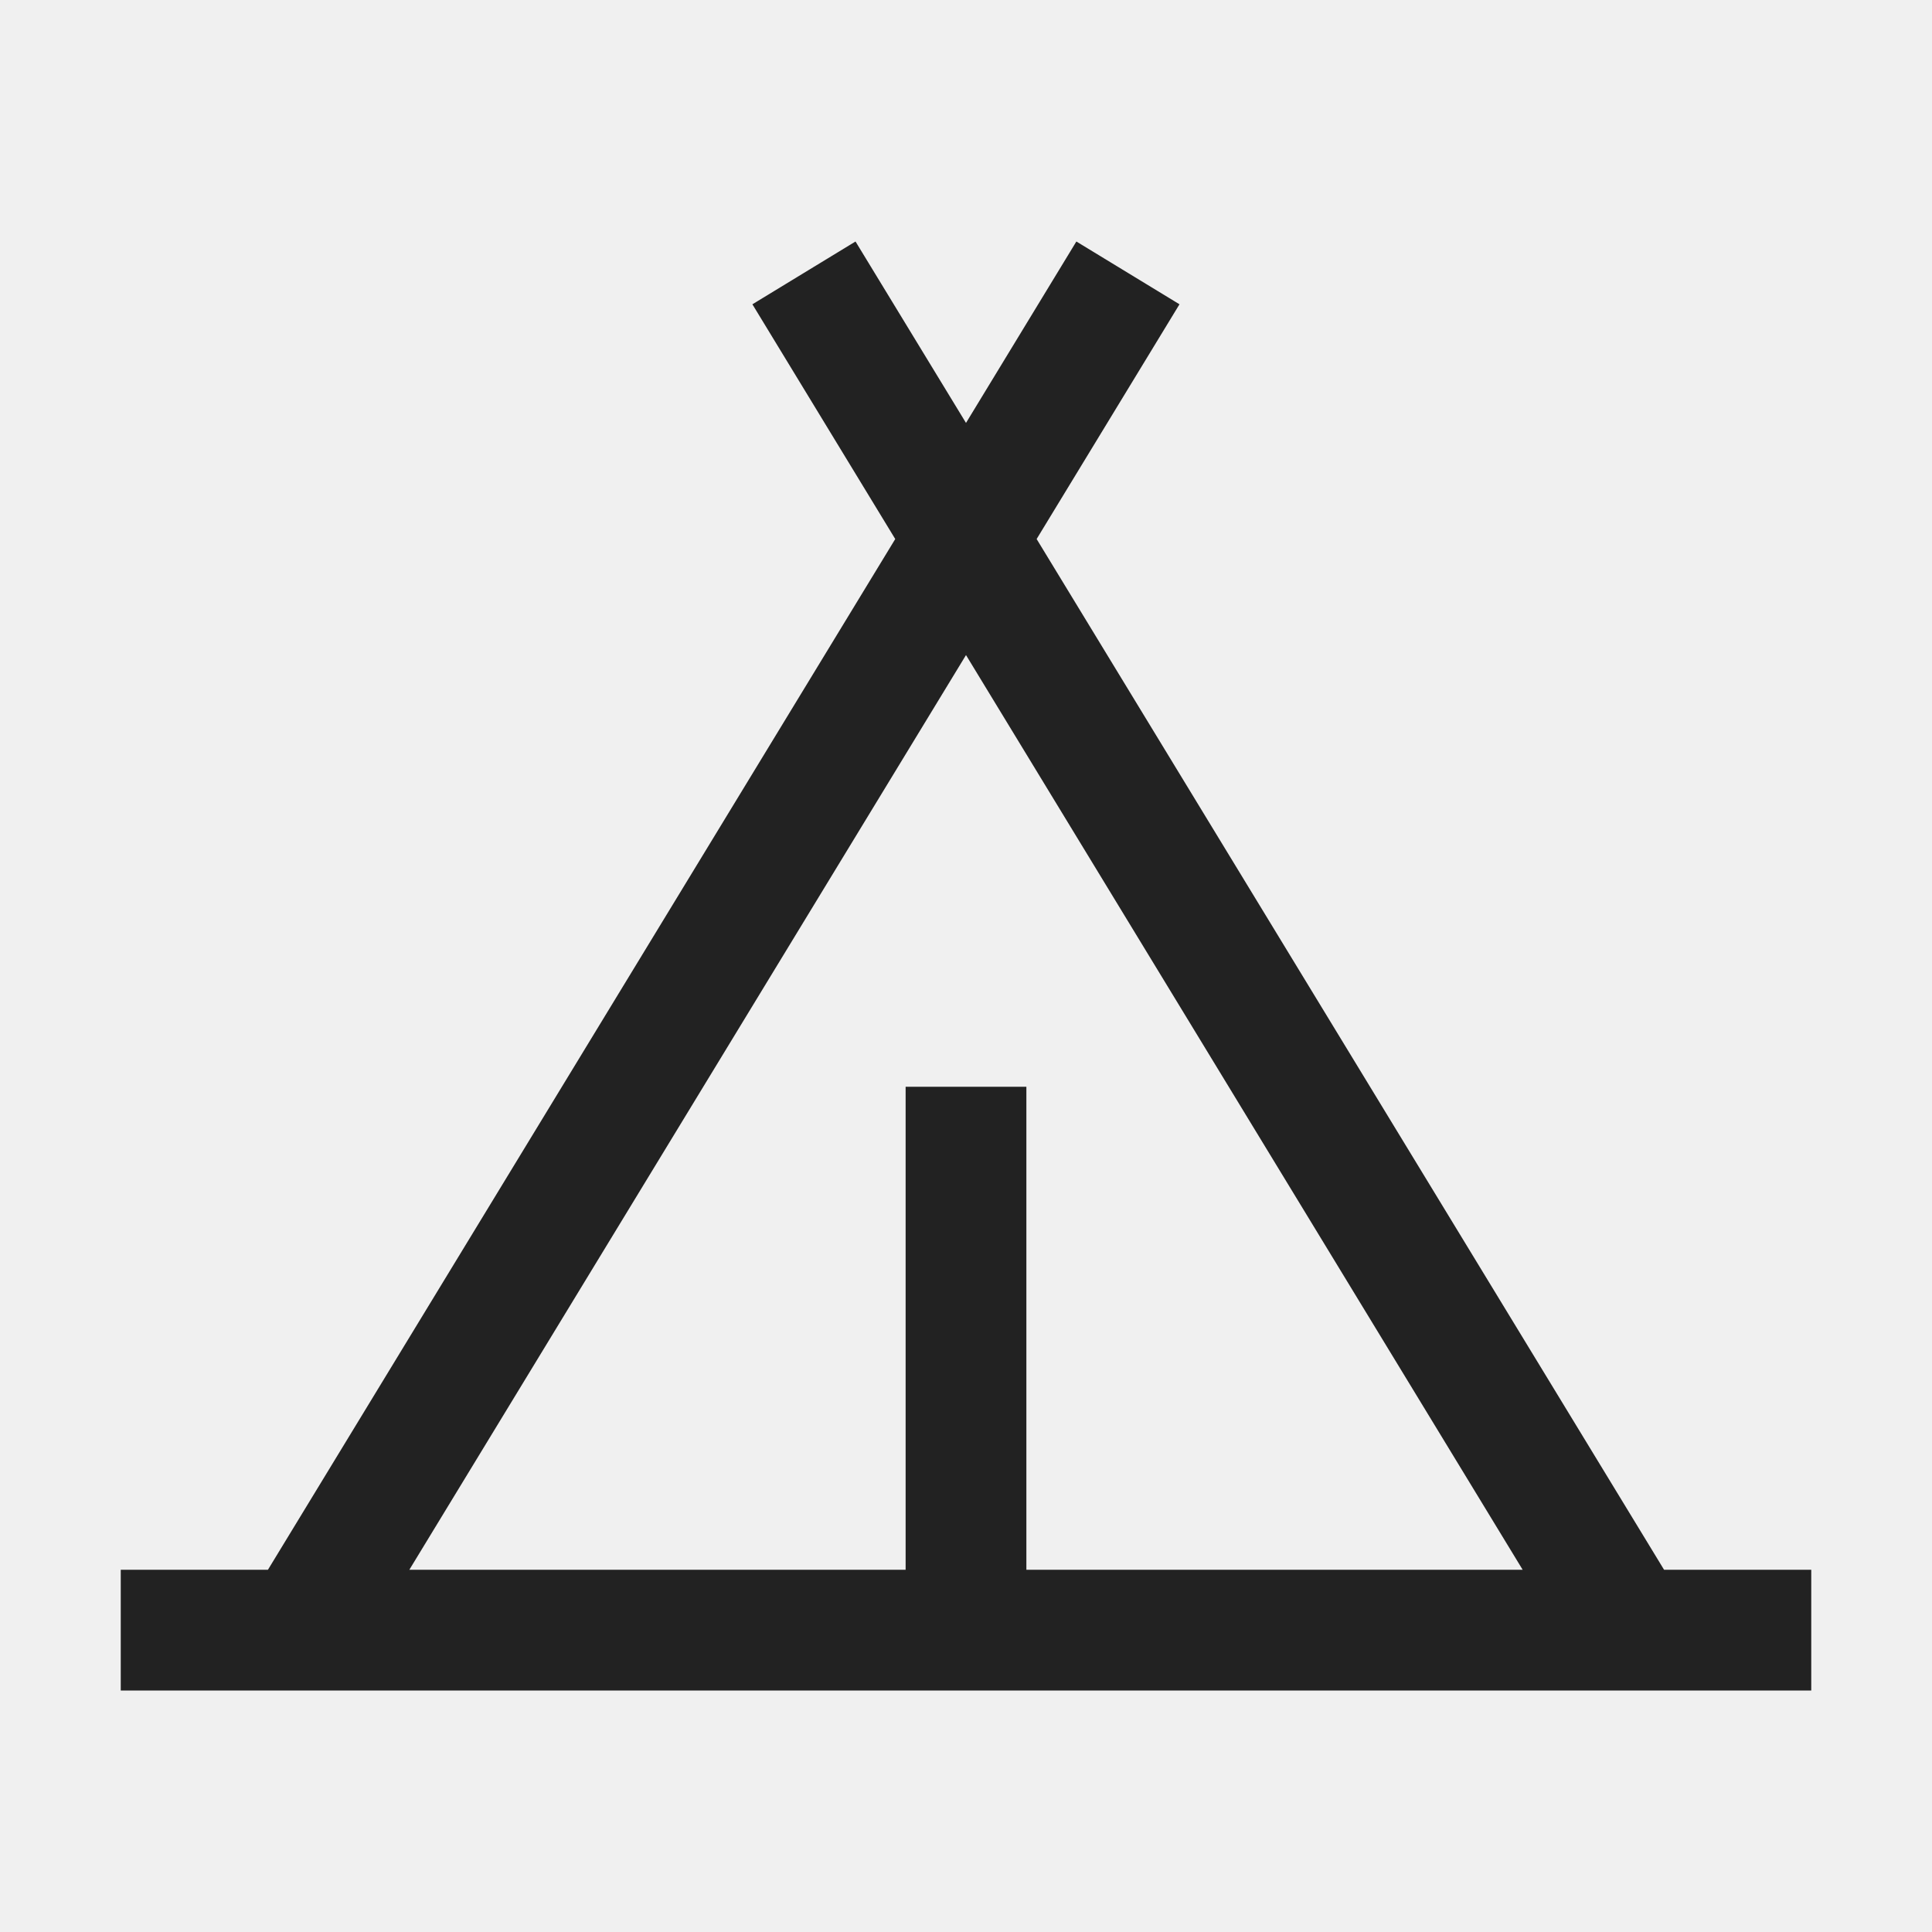
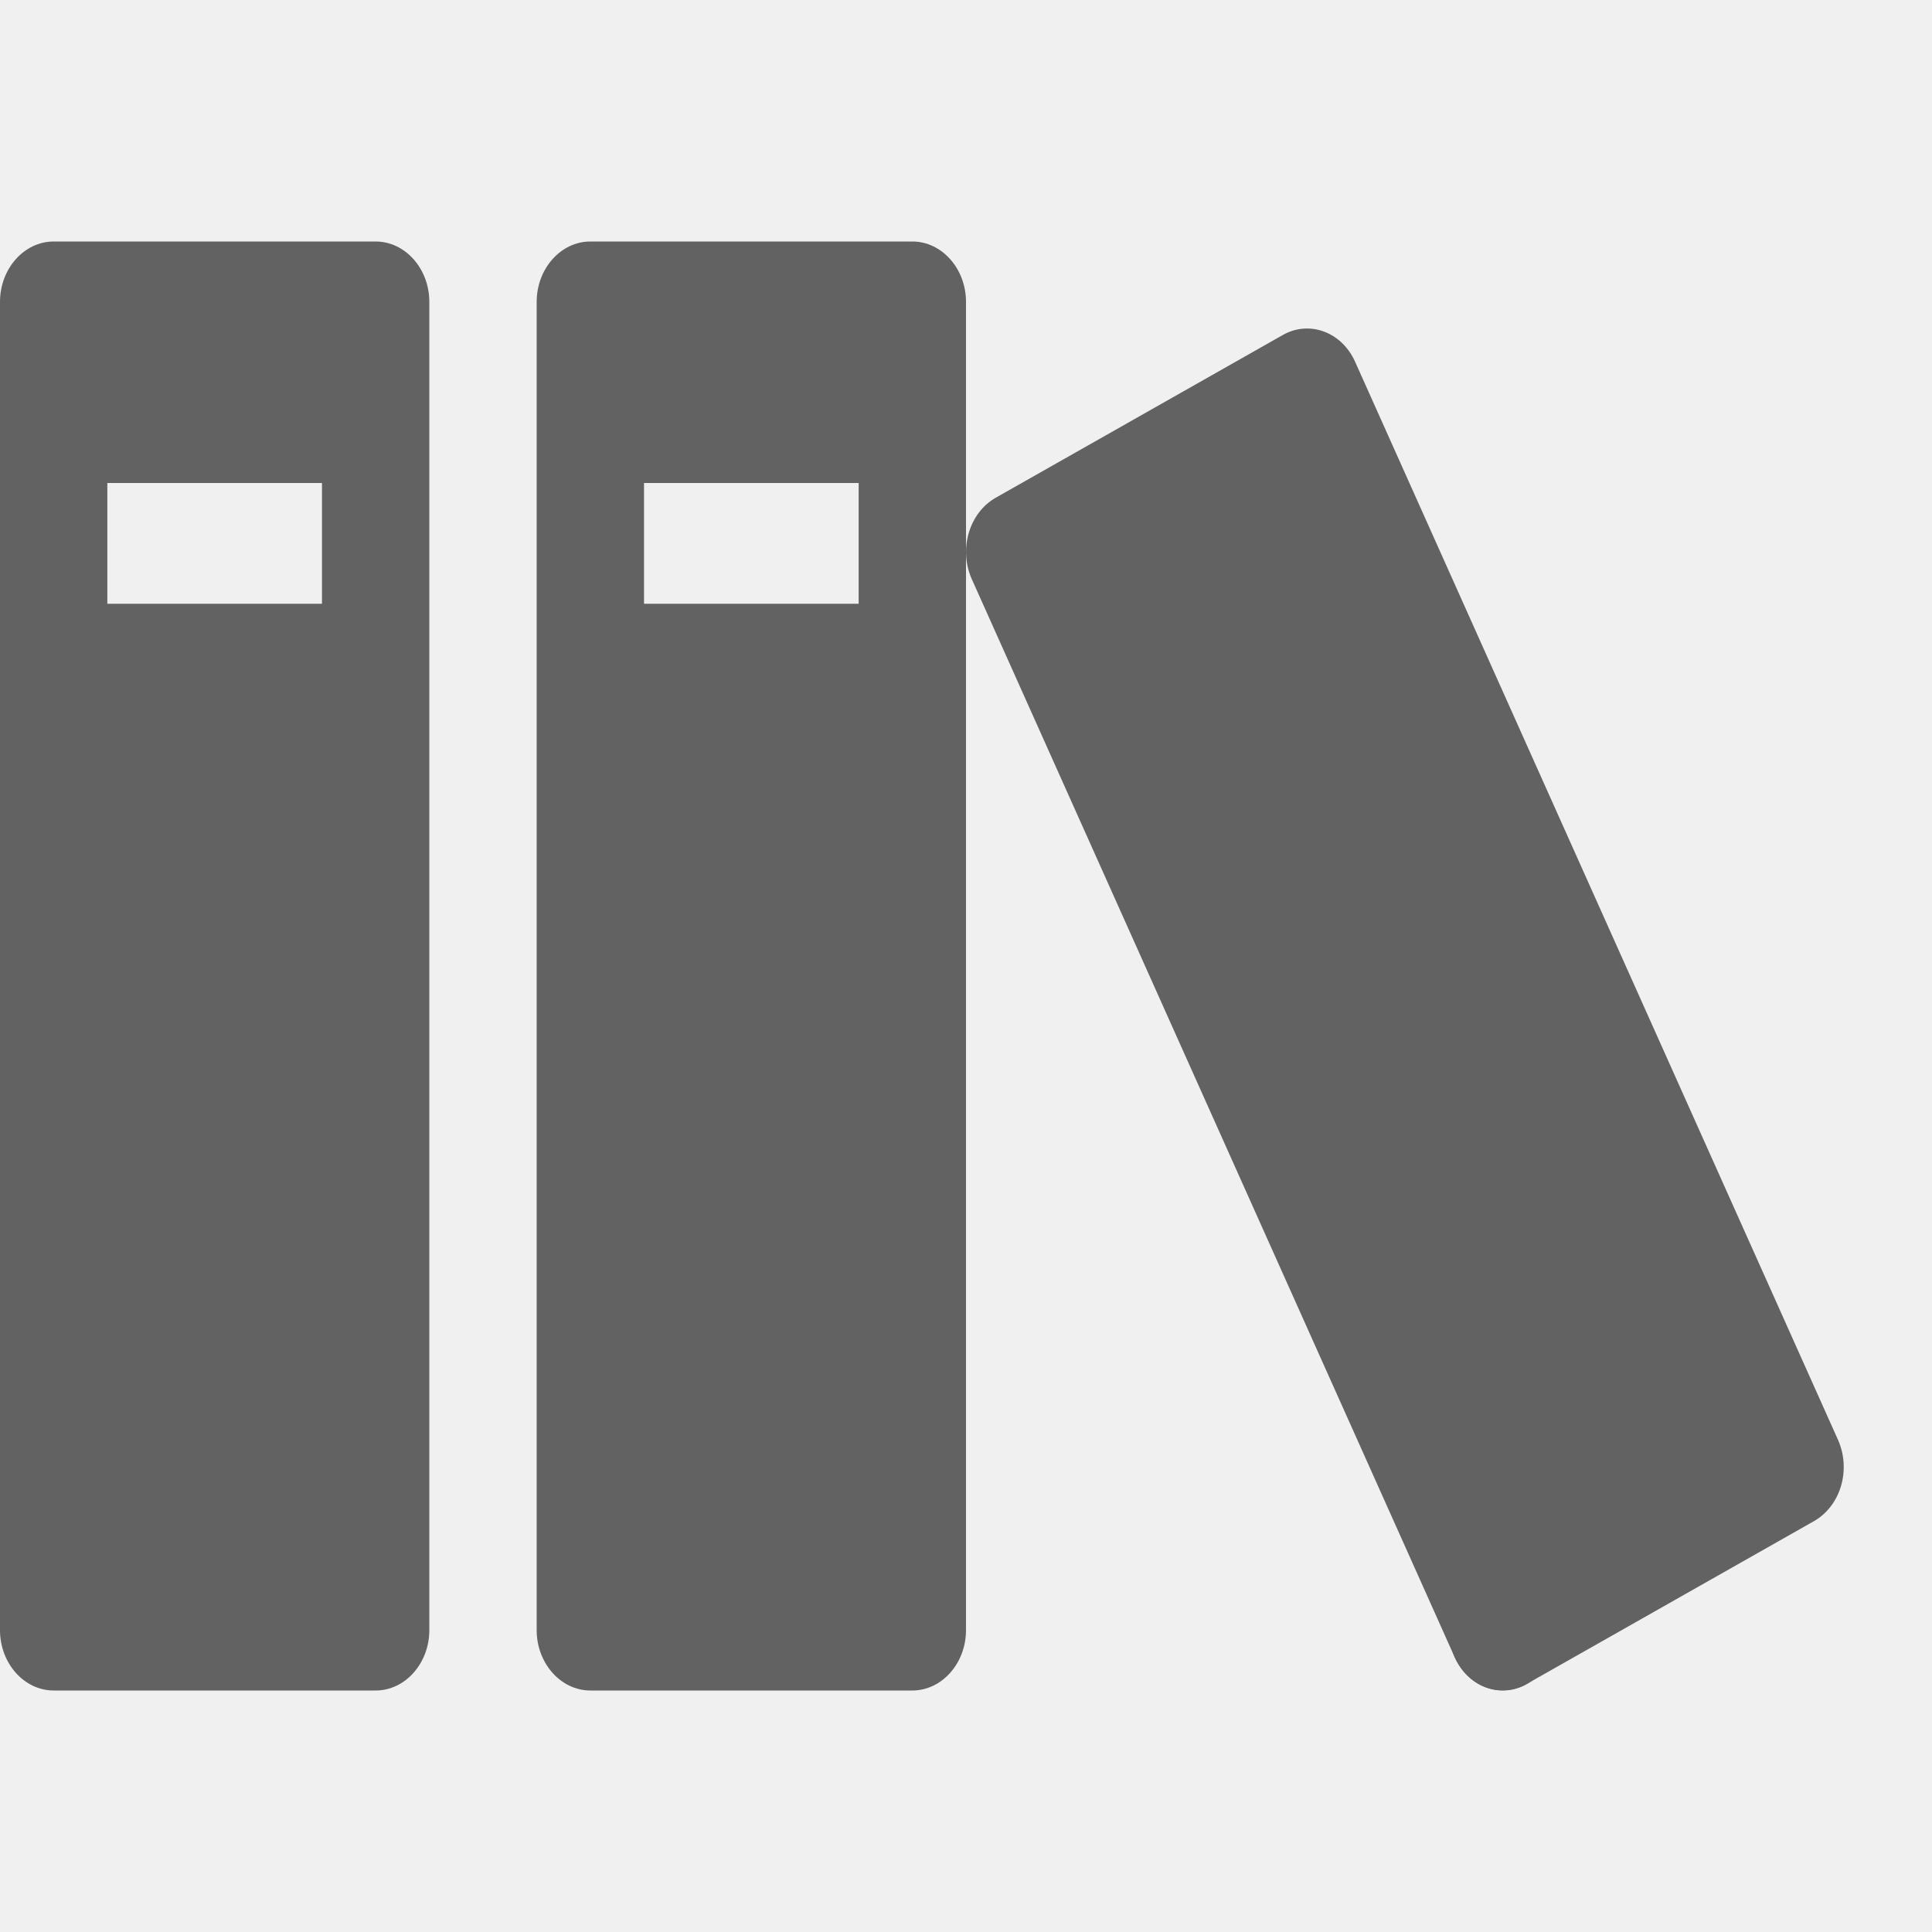
- <svg xmlns="http://www.w3.org/2000/svg" viewBox="0 0 32 32">
-   <style>
-     path { fill: #222; }
-     @media (prefers-color-scheme: dark) {
-       path { fill: #ffffff; }
-     }
-   </style>
-   <path d="M27.562 26L17.17 8.928l2.366-3.888L17.828 4L16 7.005L14.17 4l-1.708 1.04l2.366 3.888L4.438 26H2v2h28v-2zM16 10.85L25.22 26H17v-8h-2v8H6.78z" />
+ <svg xmlns="http://www.w3.org/2000/svg" width="32" height="32" viewBox="0 0 32 32" fill="none">
+   <path d="M6.222 4H0.889C0.4 4 0 4.45 0 5V27C0 27.55 0.4 28 0.889 28H6.222C6.711 28 7.111 27.55 7.111 27V5C7.111 4.45 6.711 4 6.222 4ZM5.333 10H1.778V8H5.333V10Z" fill="#626262" />
+   <path d="M15.111 4H9.778C9.289 4 8.889 4.45 8.889 5V27C8.889 27.55 9.289 28 9.778 28H15.111C15.6 28 16 27.55 16 27V5C16 4.45 15.6 4 15.111 4ZM14.222 10H10.667V8H14.222V10Z" fill="#626262" />
+   <path d="M21.252 5.546L16.489 8.246C16.279 8.366 16.12 8.574 16.046 8.826C15.972 9.077 15.989 9.351 16.094 9.588L24.094 27.448C24.201 27.684 24.386 27.863 24.609 27.946C24.833 28.029 25.076 28.01 25.287 27.892L30.05 25.192C30.259 25.072 30.419 24.864 30.493 24.612C30.567 24.361 30.549 24.087 30.444 23.85L22.444 5.99C22.338 5.754 22.153 5.575 21.929 5.492C21.706 5.409 21.462 5.428 21.252 5.546V5.546Z" fill="#626262" />
+   <path d="M25.778 27C25.778 27.265 25.684 27.52 25.517 27.707C25.351 27.895 25.125 28 24.889 28C24.653 28 24.427 27.895 24.26 27.707C24.094 27.52 24 27.265 24 27C24 26.735 24.094 26.48 24.26 26.293C24.427 26.105 24.653 26 24.889 26C25.125 26 25.351 26.105 25.517 26.293C25.684 26.48 25.778 26.735 25.778 27Z" fill="#626262" />
</svg>
